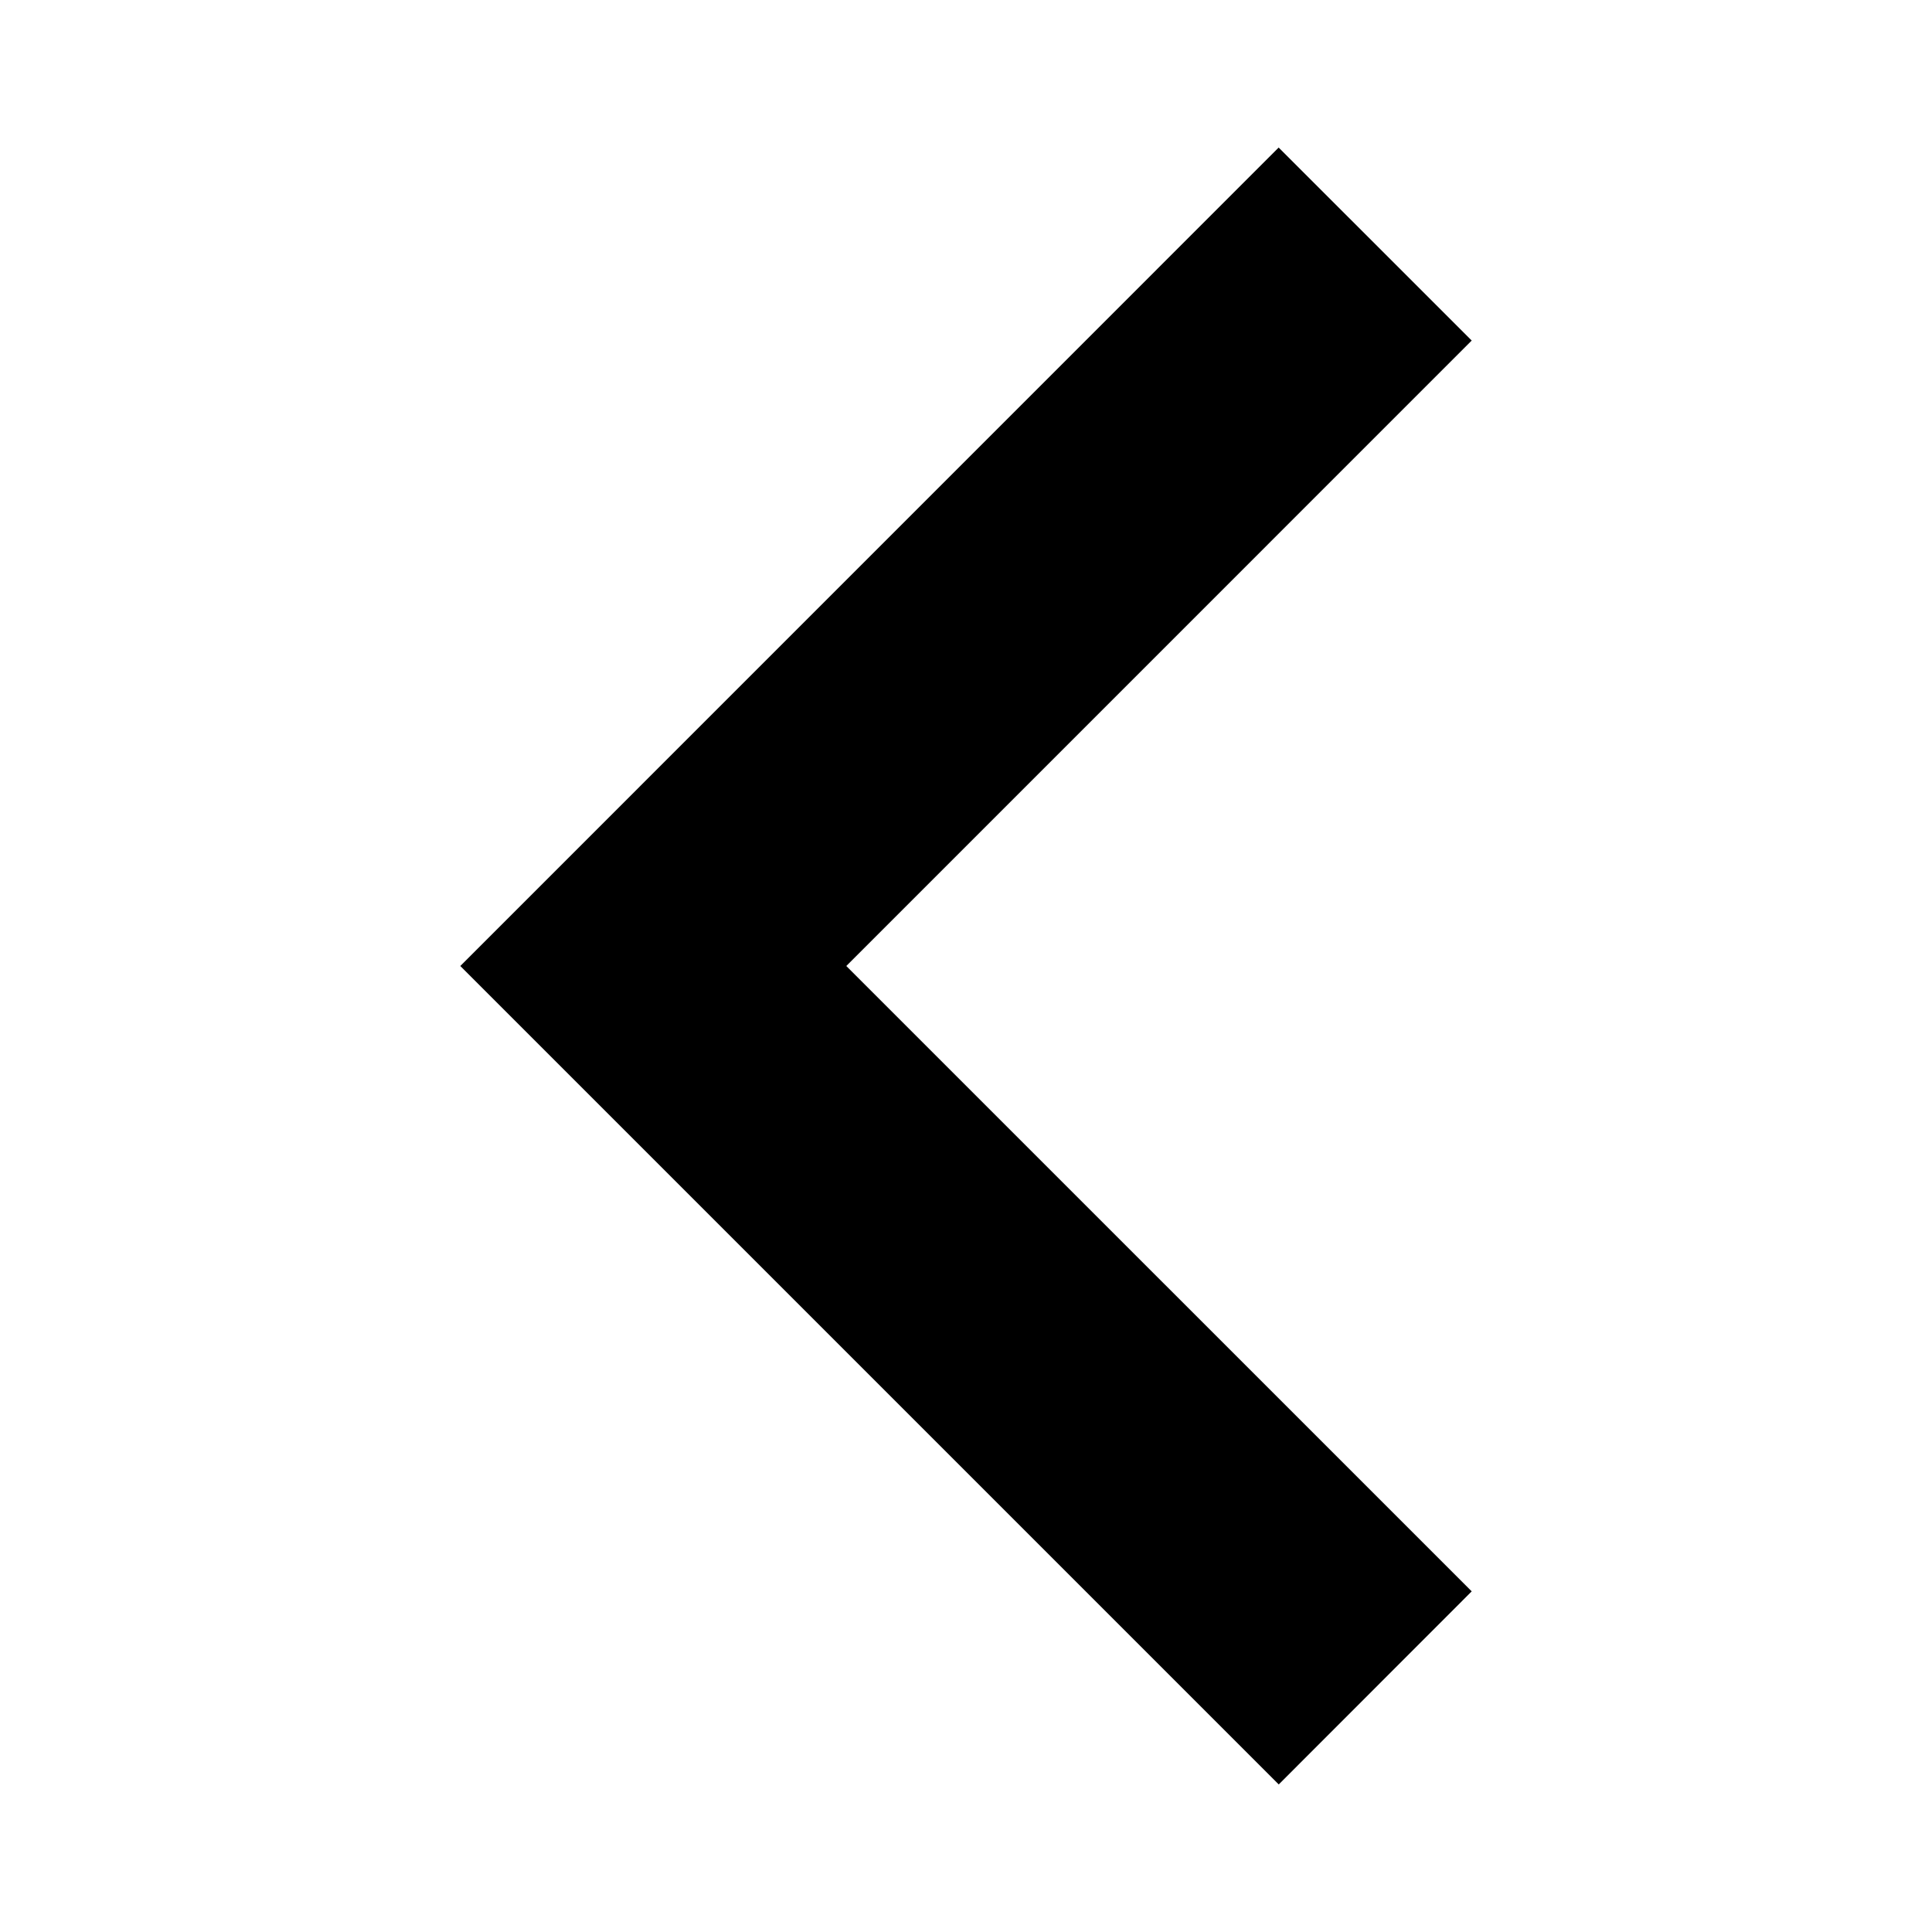
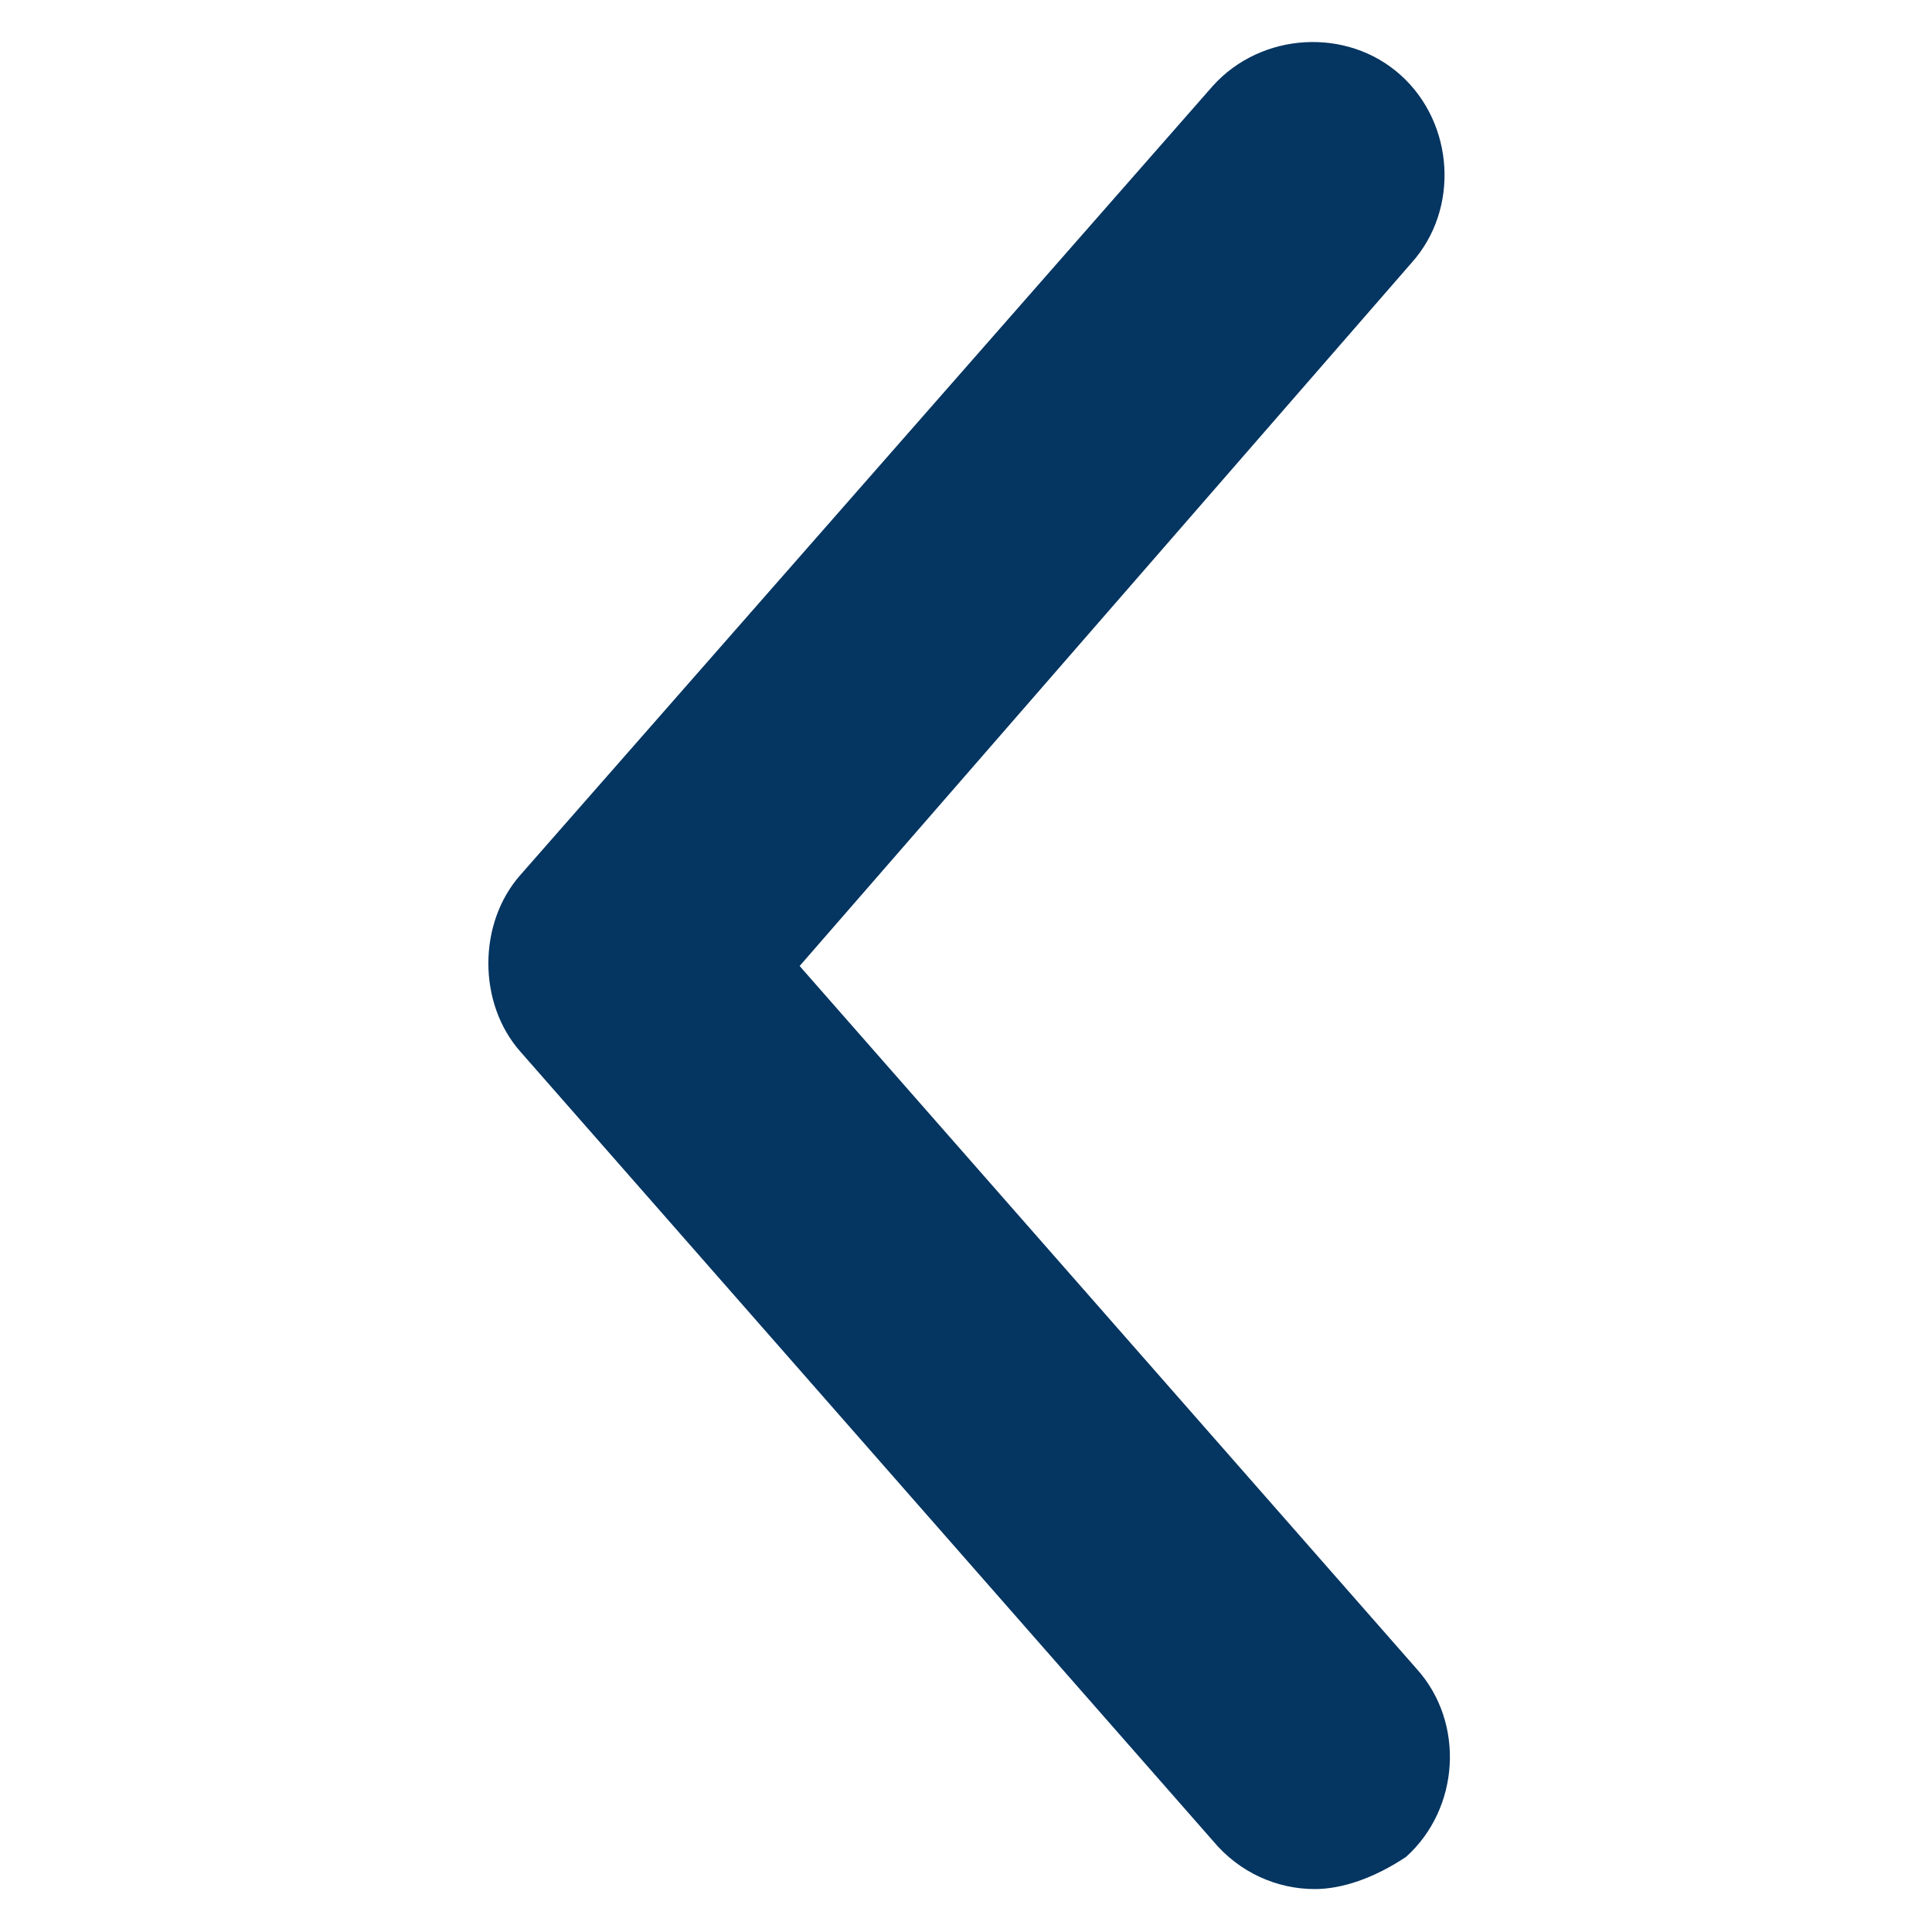
- <svg xmlns="http://www.w3.org/2000/svg" version="1.1" id="圖層_1" x="0px" y="0px" width="48px" height="48px" viewBox="0 0 48 48" enable-background="new 0 0 48 48" xml:space="preserve">
-   <path d="M36.564,39.537L21.026,24L36.564,8.461l-4.796-4.795L11.436,24L31.77,44.334L36.564,39.537z" />
-   <path fill="none" d="M0-0.5h48v48H0V-0.5z" />
+ <svg xmlns="http://www.w3.org/2000/svg" version="1.1" id="圖層_1" x="0px" y="0px" viewBox="0 0 36 36" style="enable-background:new 0 0 36 36;" xml:space="preserve">
+   <style type="text/css">
+ 	.st0{fill:#053561;}
+ </style>
+   <path class="st0" d="M24.5,35.2c-0.7,0-1.4-0.3-1.9-0.9L9.7,19.6c-0.8-0.9-0.8-2.4,0-3.3L22.6,1.6c0.9-1,2.5-1.1,3.5-0.2  c1,0.9,1.1,2.5,0.2,3.5L14.9,18l11.5,13.1c0.9,1,0.8,2.6-0.2,3.5C25.6,35,25,35.2,24.5,35.2z" />
</svg>
